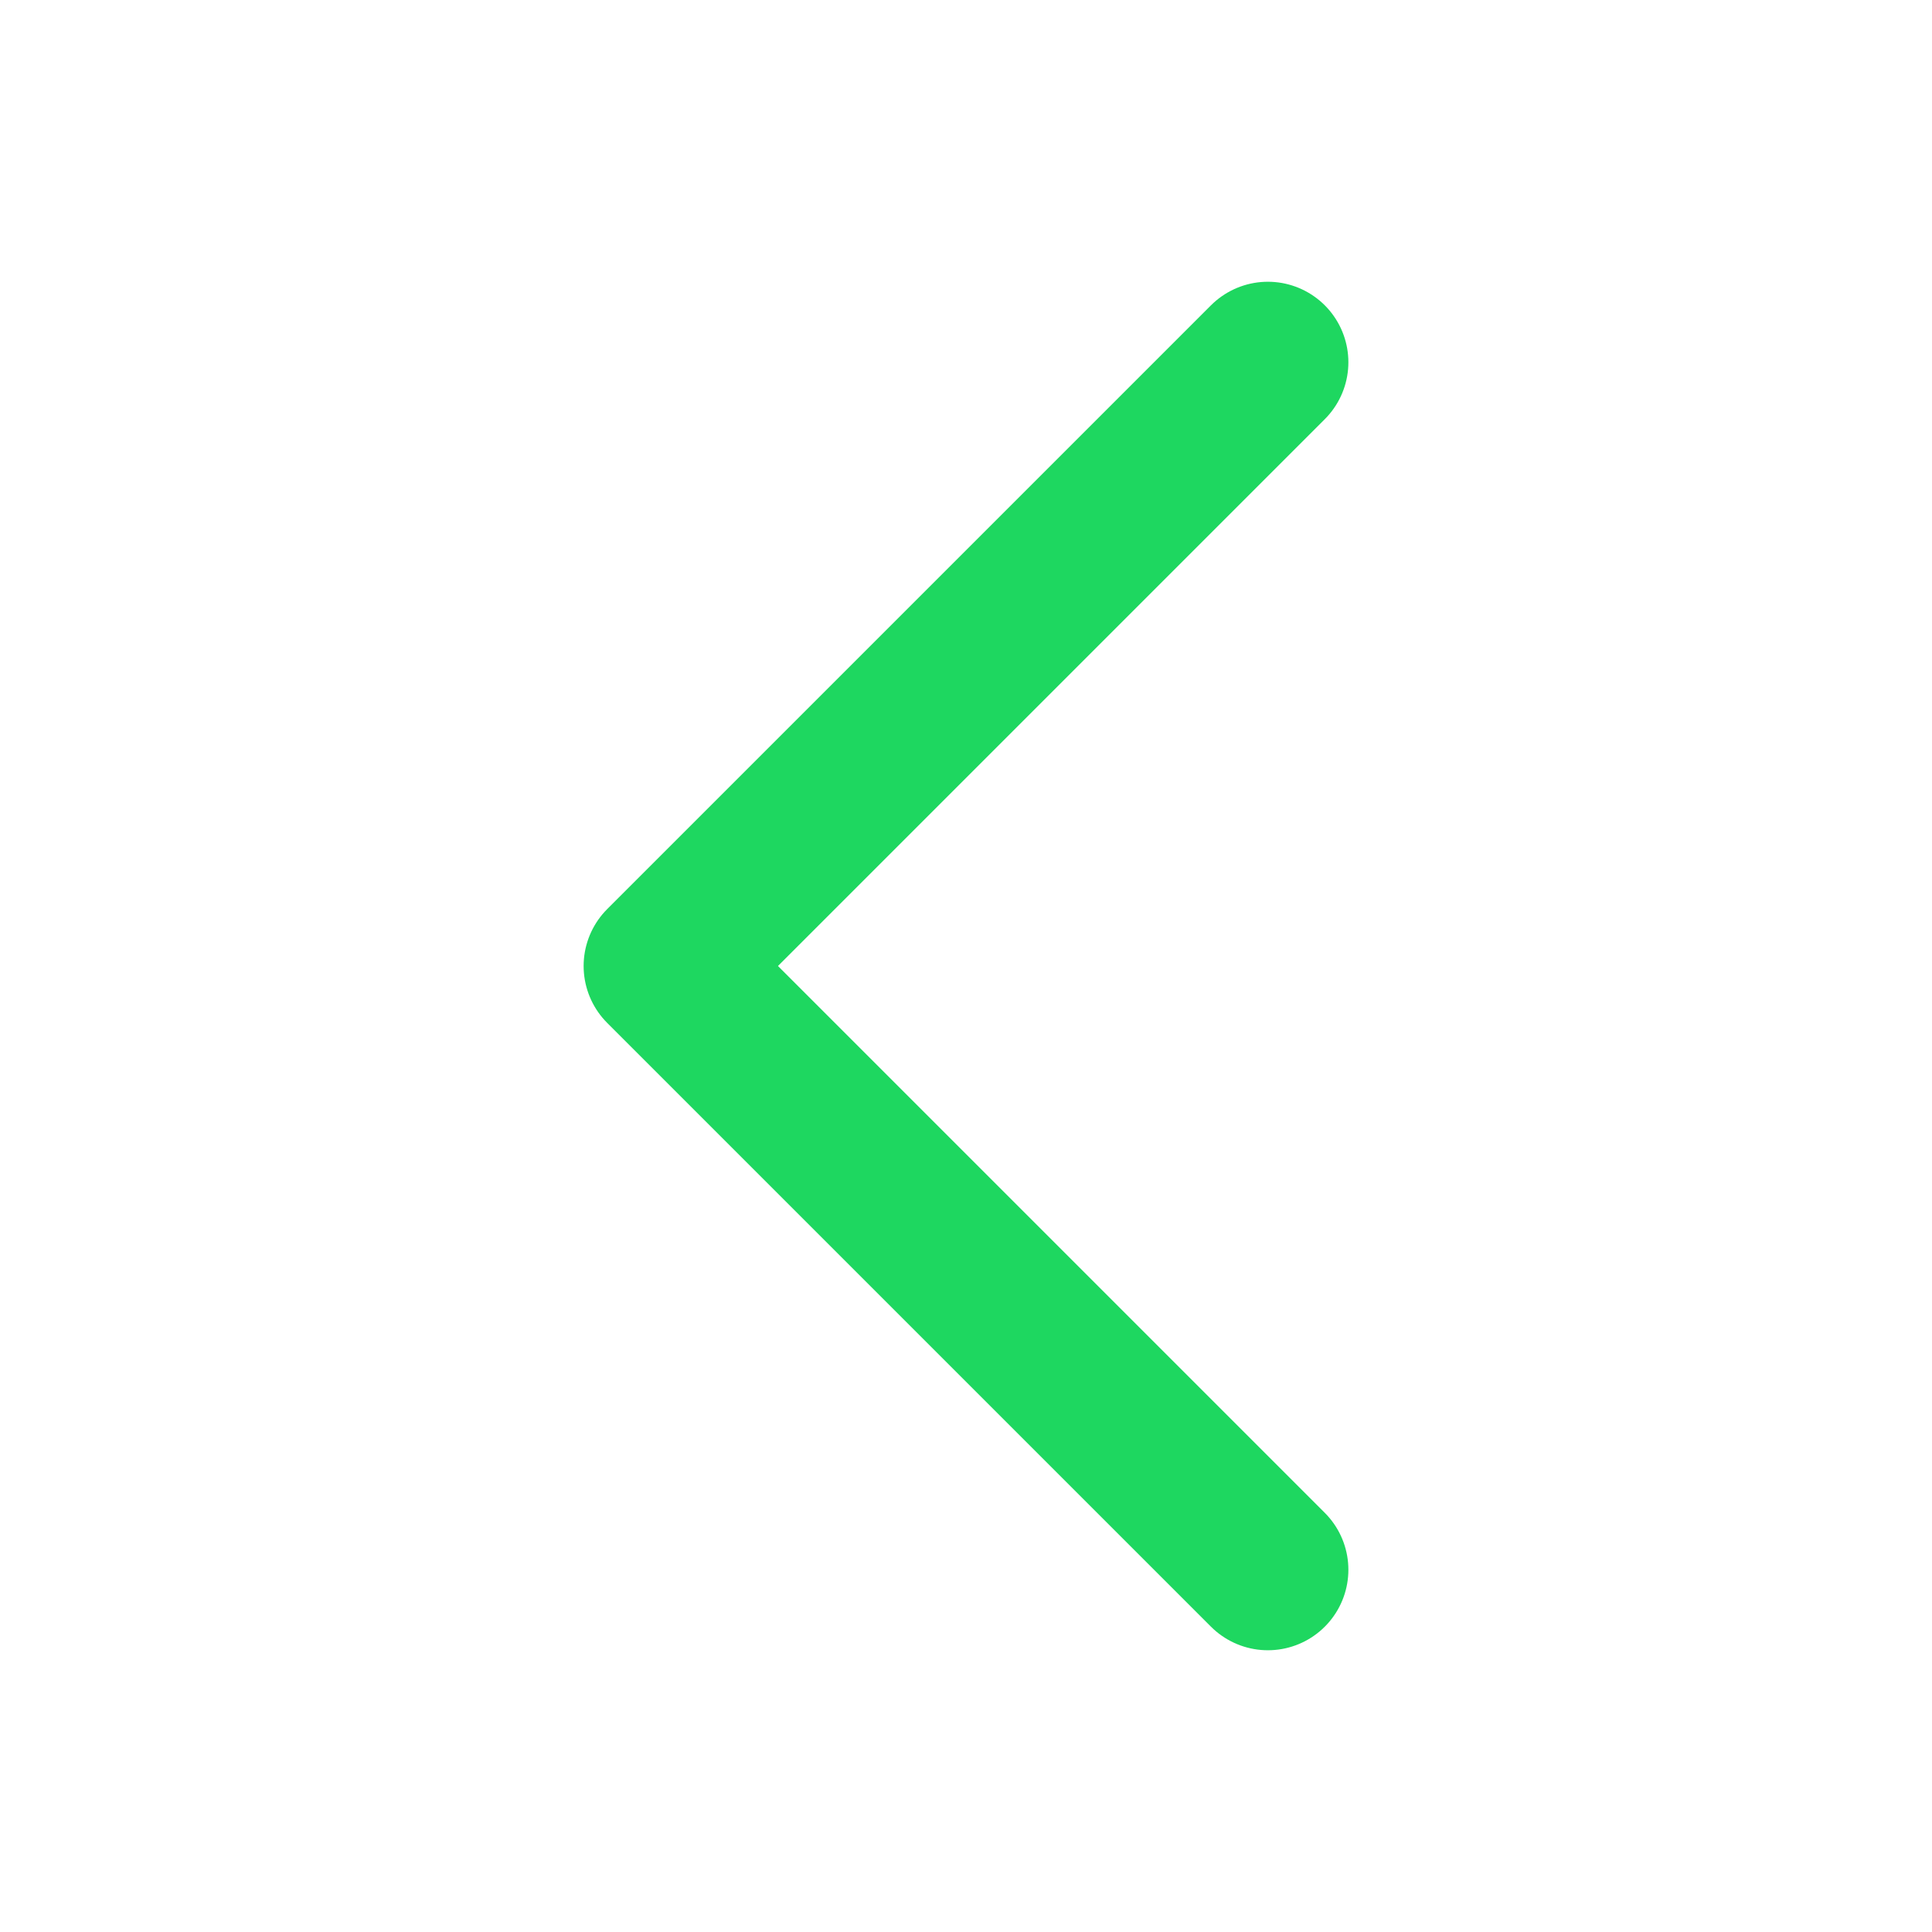
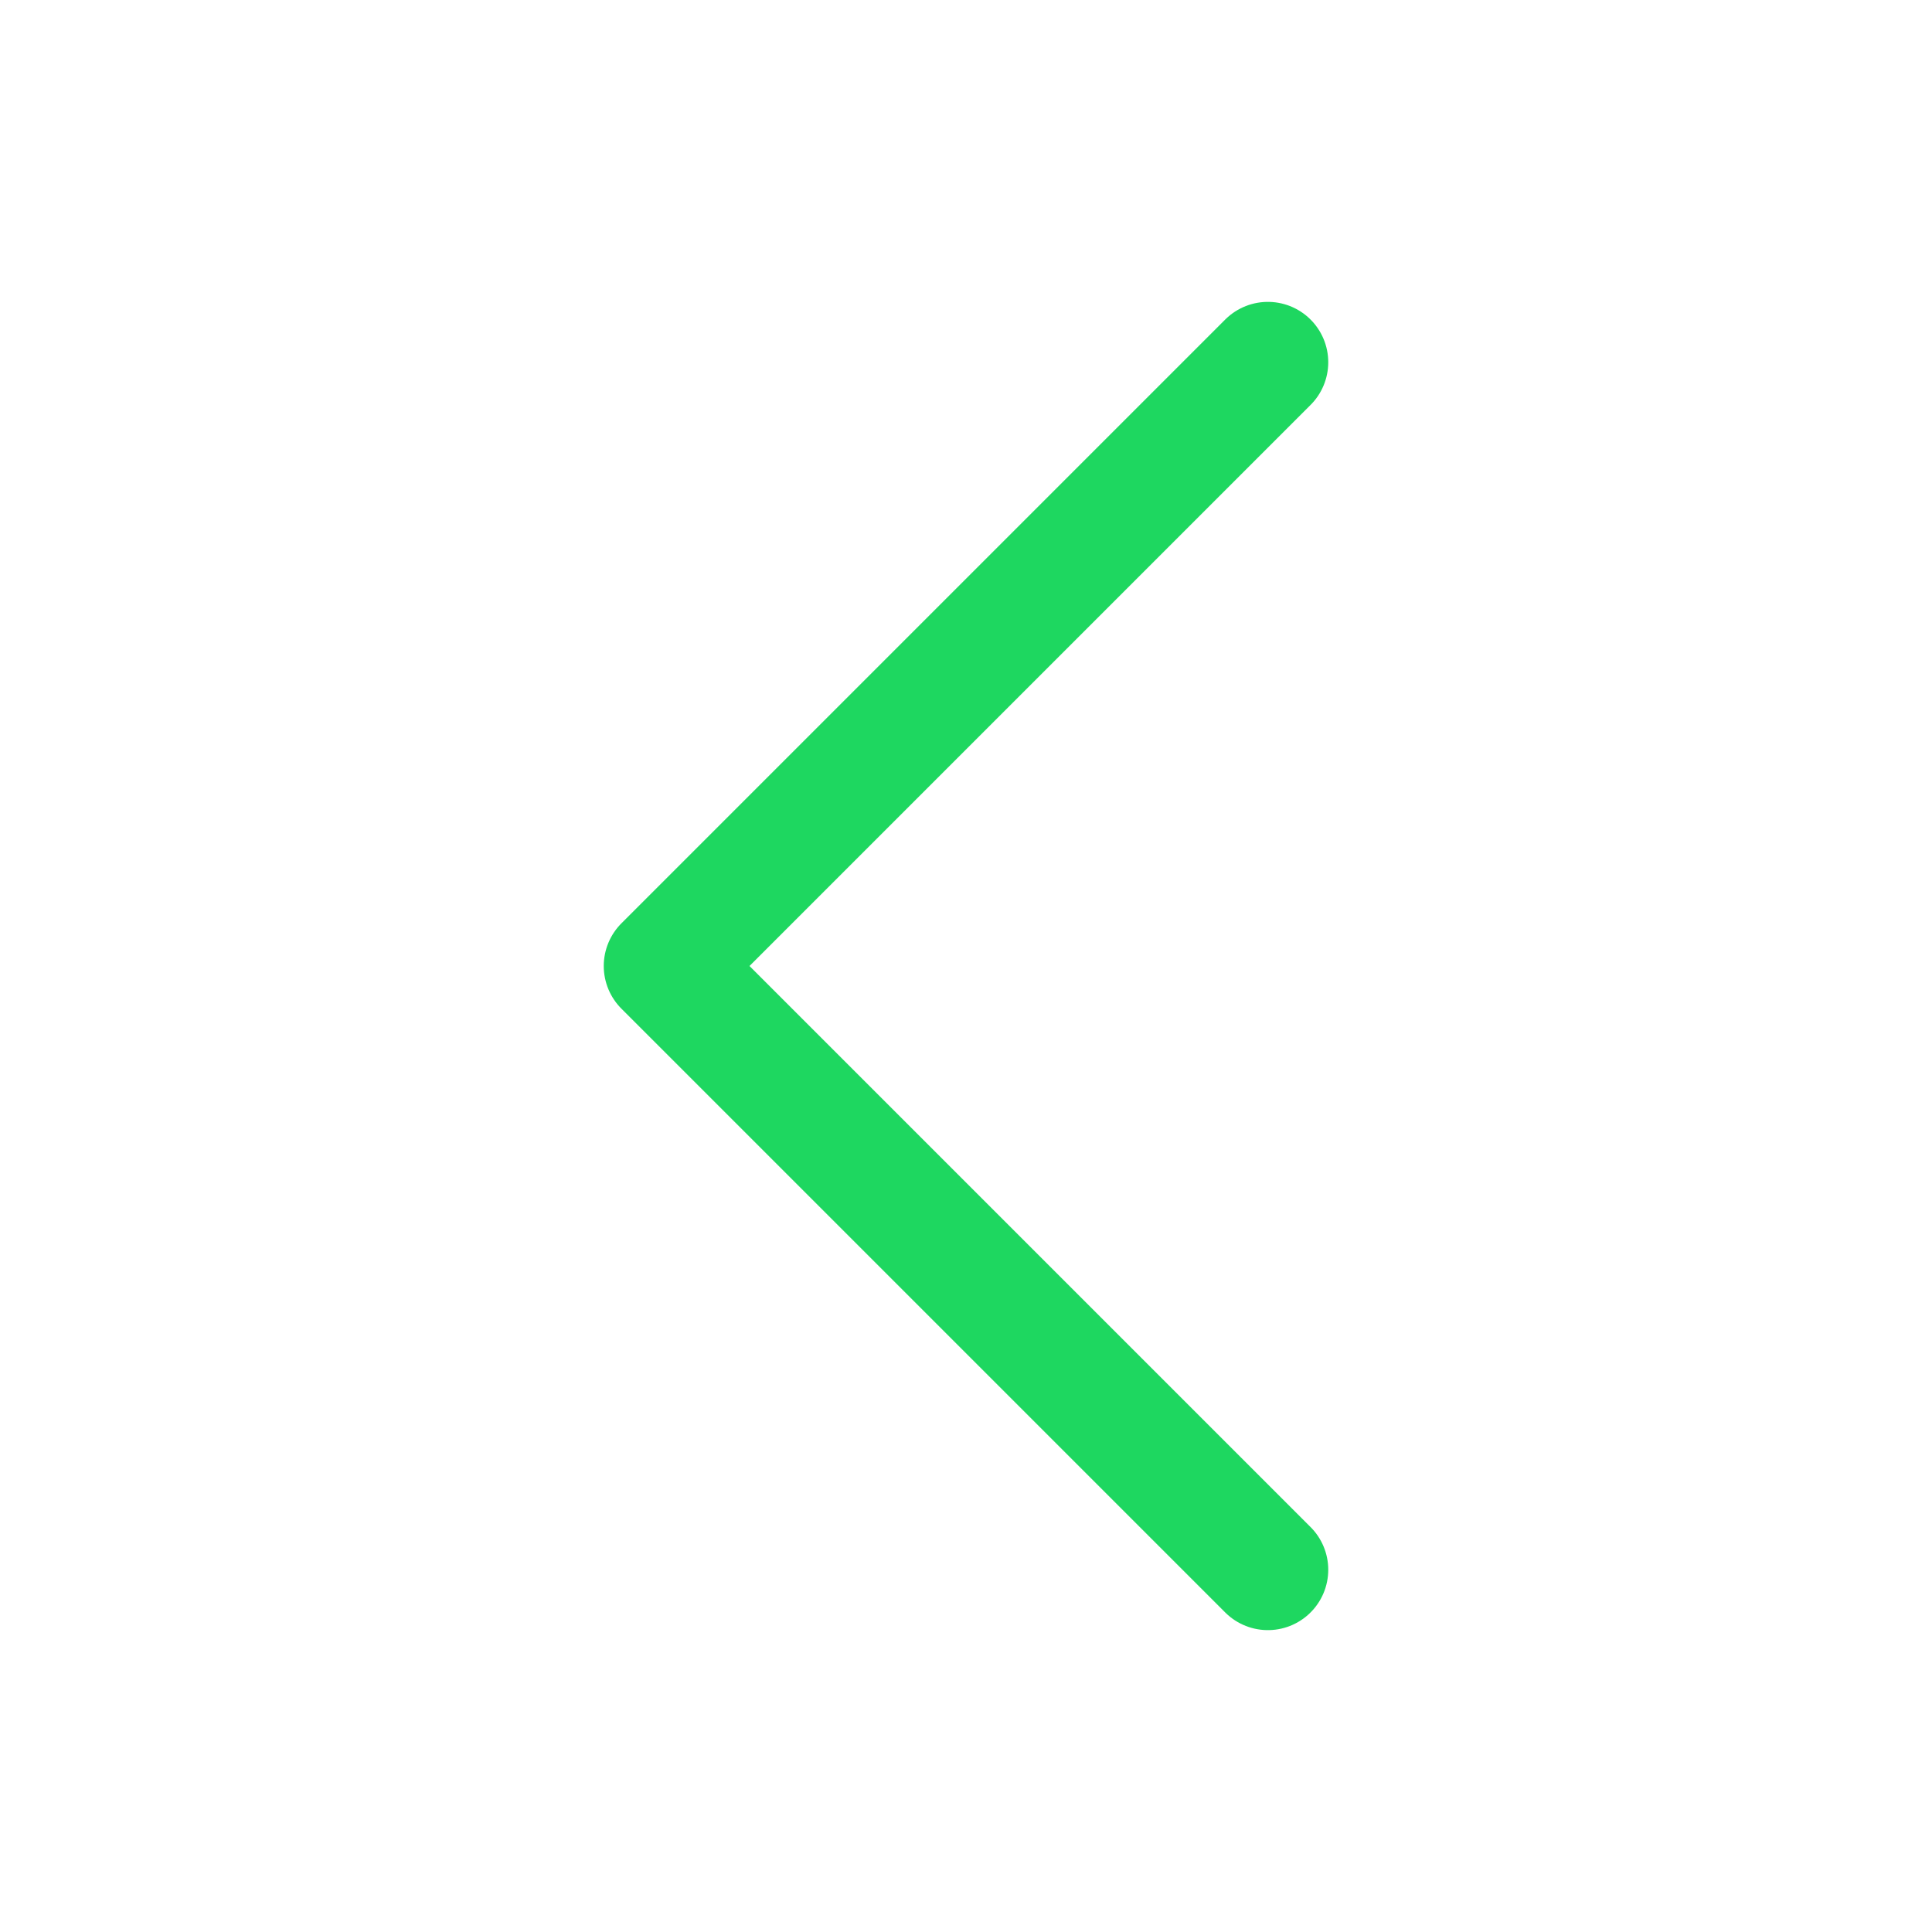
- <svg xmlns="http://www.w3.org/2000/svg" fill="none" viewBox="0 0 24 24" stroke-width="2" stroke="#1ed760" class="w-6 h-6">
+ <svg xmlns="http://www.w3.org/2000/svg" fill="none" viewBox="0 0 24 24" stroke-width="1.5" stroke="#1ed760" class="w-6 h-6">
  <path stroke-linecap="round" stroke-linejoin="round" d="M15.75 19.5L8.25 12l7.5-7.5" />
</svg>
